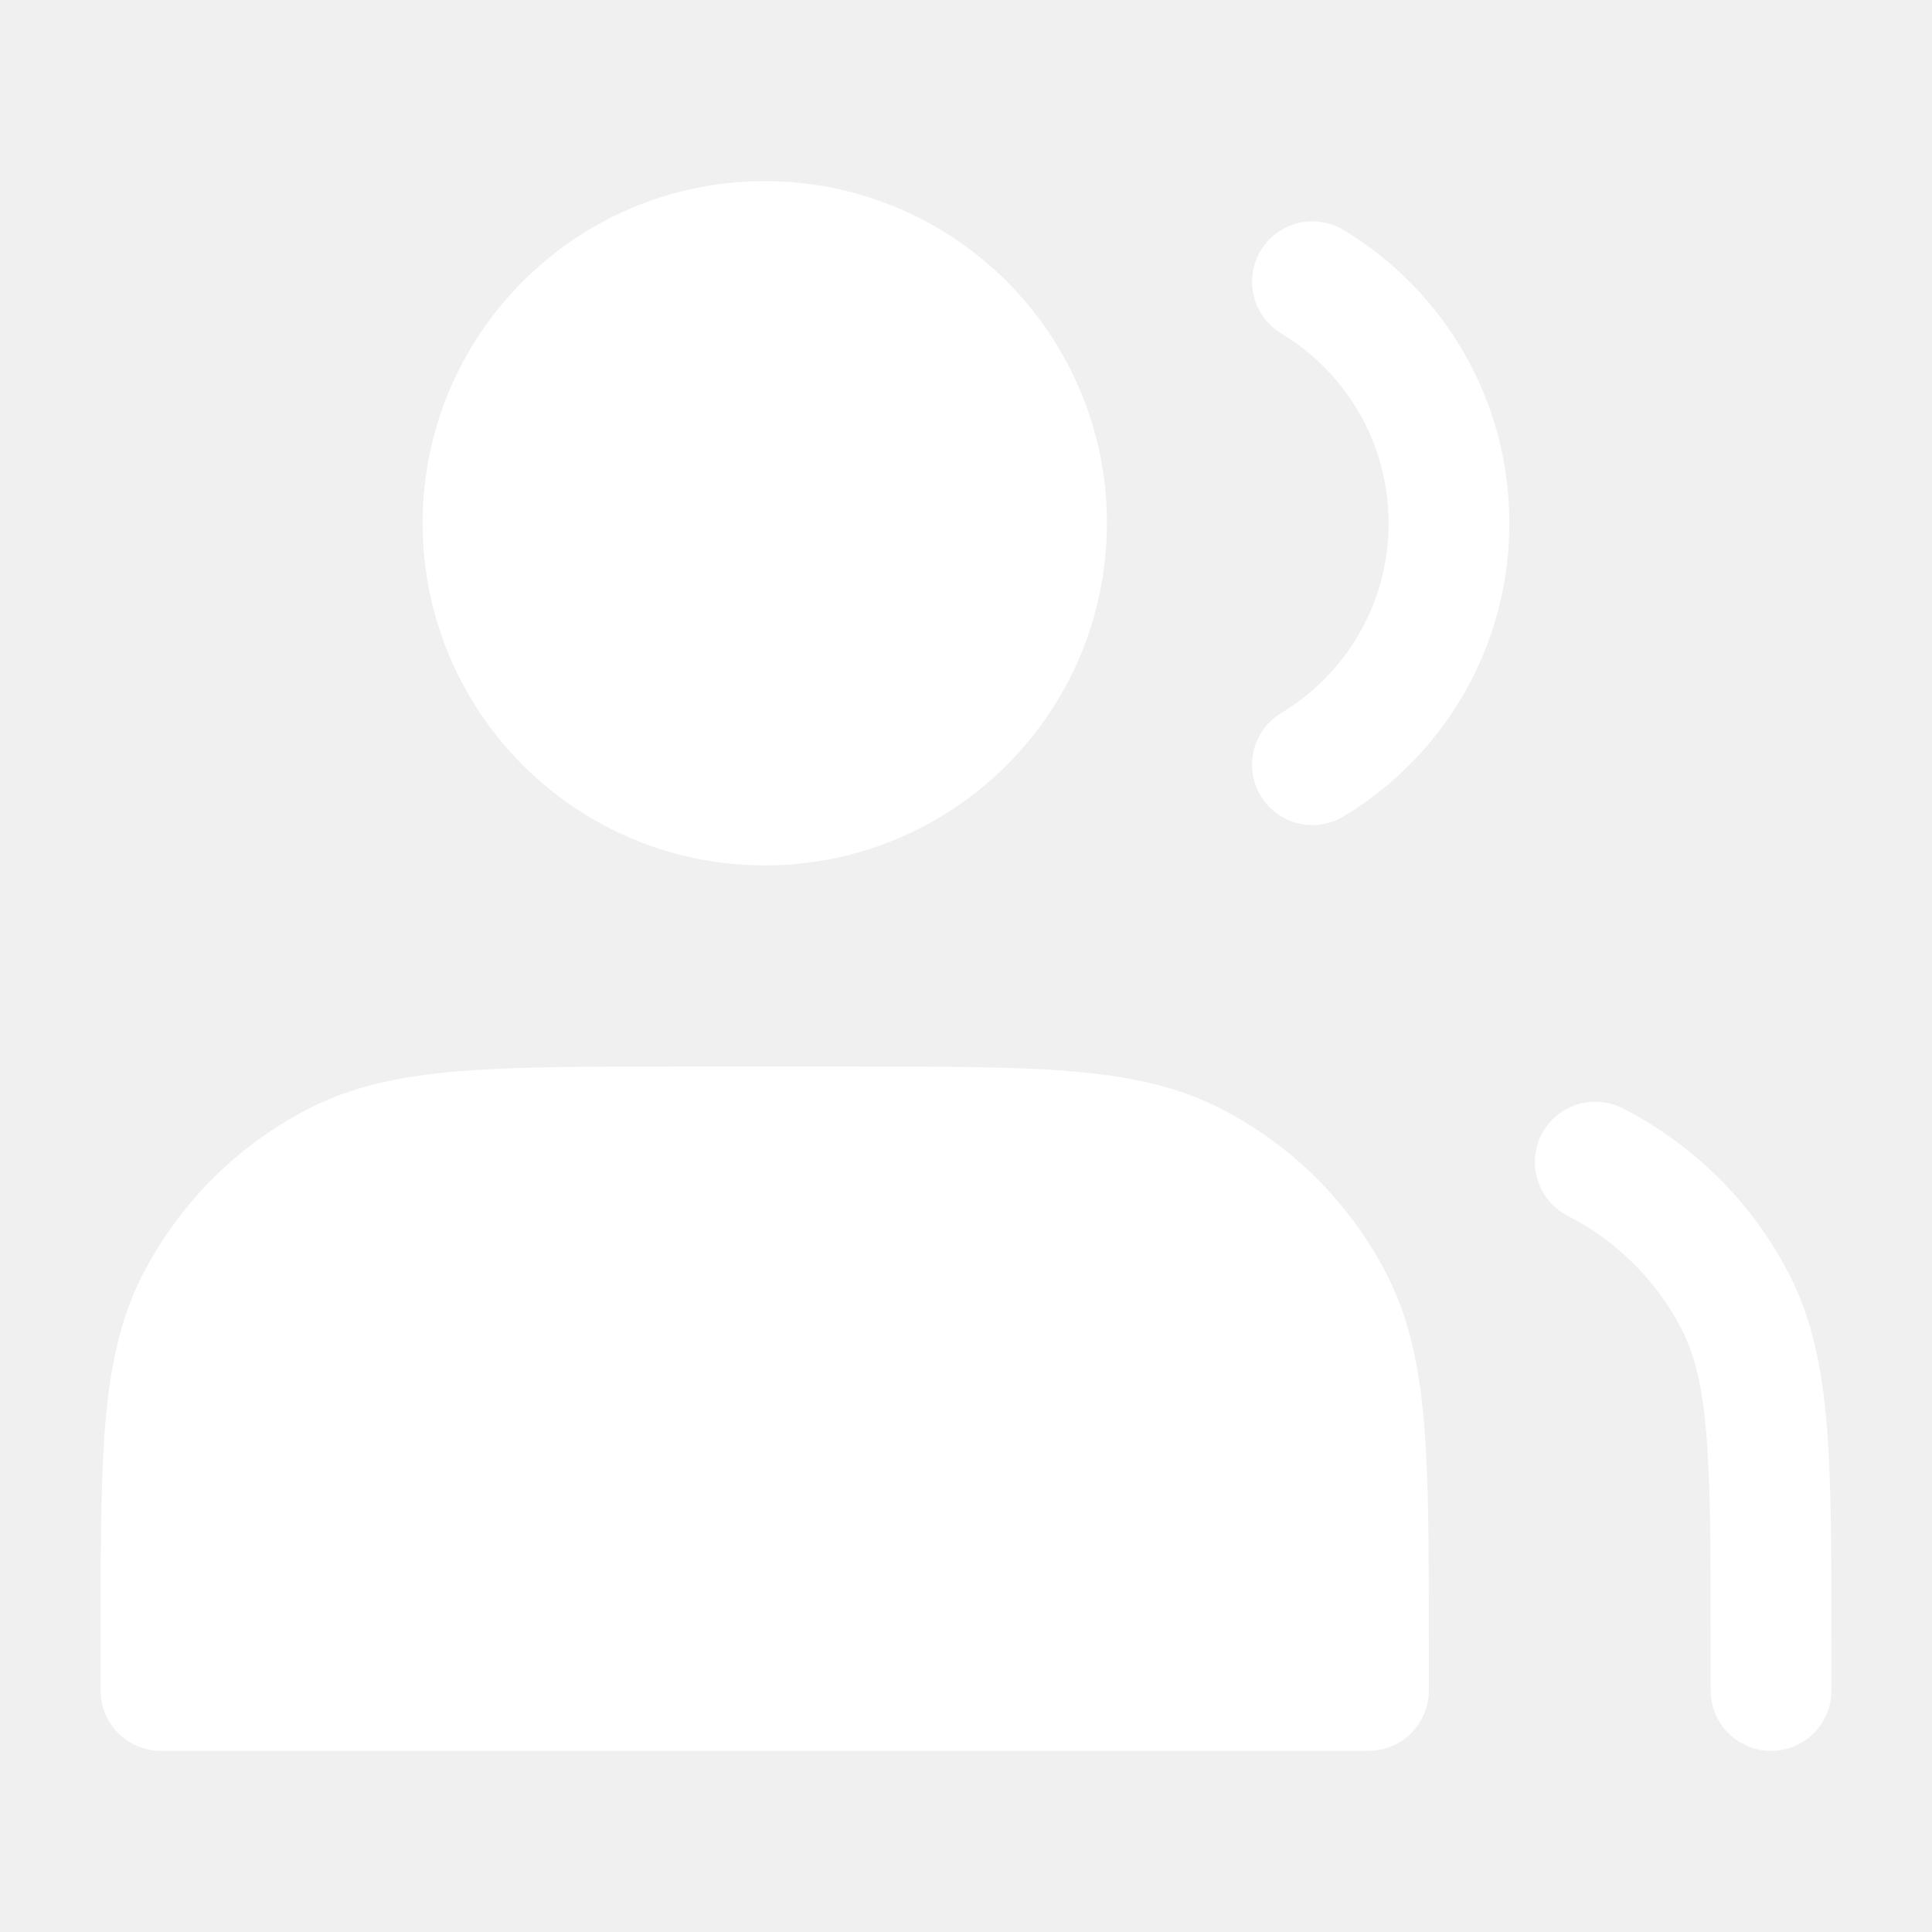
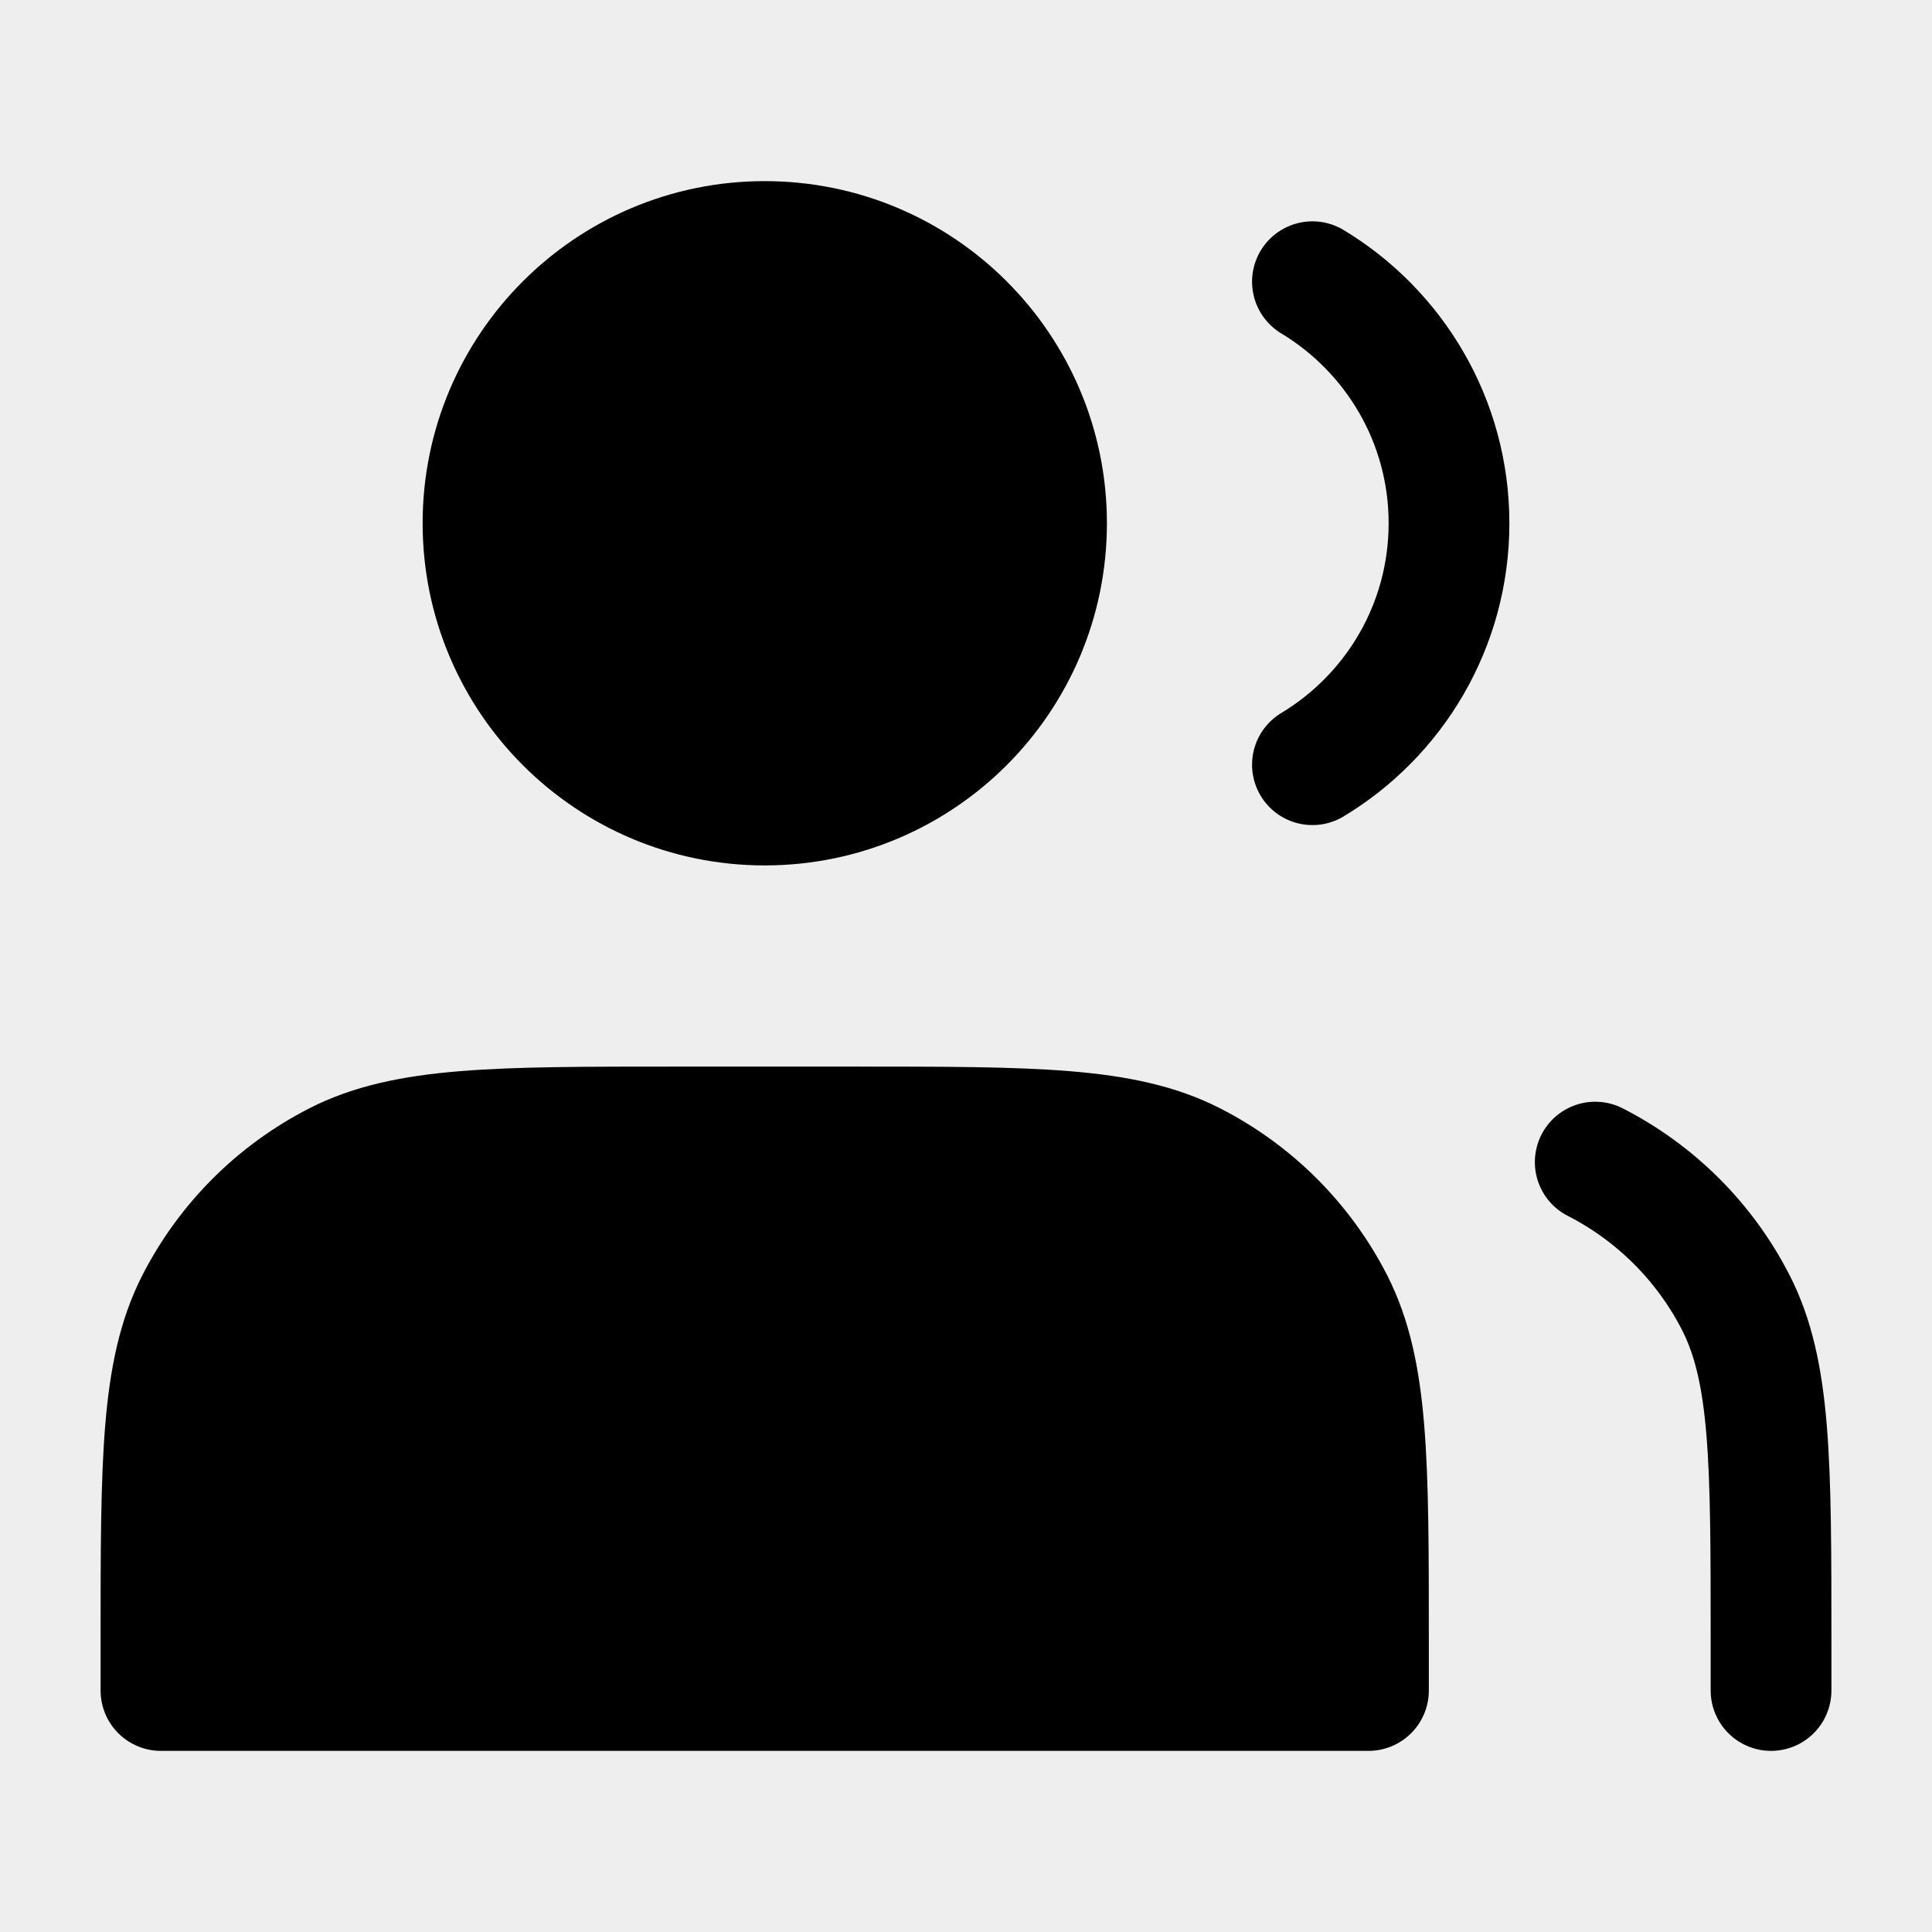
- <svg xmlns="http://www.w3.org/2000/svg" width="16px" height="16px" viewBox="0 0 16 16" version="1.1">
+ <svg xmlns="http://www.w3.org/2000/svg" viewBox="0 0 16 16" version="1.1">
  <g id="选人选部门" stroke="none" stroke-width="1" fill="none" fill-rule="evenodd">
    <g id="补充icon及颜色" transform="translate(-95, -12)">
      <g id="岗位" transform="translate(95, 12)">
-         <rect id="矩形" fill-opacity="0.01" fill="#FFFFFF" fill-rule="nonzero" x="0" y="0" width="16" height="16" />
-         <path d="M6.333,6.667 C7.622,6.667 8.667,5.622 8.667,4.333 C8.667,3.045 7.622,2 6.333,2 C5.045,2 4,3.045 4,4.333 C4,5.622 5.045,6.667 6.333,6.667 Z" id="路径" stroke="#FFFFFF" fill="#FFFFFF" stroke-linecap="round" stroke-linejoin="round" />
-         <path d="M10.869,2.333 C11.547,2.742 12,3.485 12,4.333 C12,5.182 11.547,5.925 10.869,6.333" id="路径" stroke="#FFFFFF" stroke-linecap="round" stroke-linejoin="round" />
-         <path d="M1.333,13.6 L1.333,14 L11.333,14 L11.333,13.6 C11.333,12.107 11.333,11.36 11.043,10.789 C10.787,10.288 10.379,9.88 9.877,9.624 C9.307,9.333 8.56,9.333 7.067,9.333 L5.6,9.333 C4.107,9.333 3.36,9.333 2.789,9.624 C2.288,9.88 1.88,10.288 1.624,10.789 C1.333,11.36 1.333,12.107 1.333,13.6 Z" id="路径" stroke="#FFFFFF" fill="#FFFFFF" stroke-linecap="round" stroke-linejoin="round" />
-         <path d="M14.667,14 L14.667,13.6 C14.667,12.107 14.667,11.36 14.376,10.789 C14.12,10.288 13.712,9.88 13.211,9.624" id="路径" stroke="#FFFFFF" stroke-linecap="round" stroke-linejoin="round" />
+         <rect id="矩形" fill-opacity="0.01" fill="currentColor" fill-rule="nonzero" x="0" y="0" width="16" height="16" />
+         <path d="M6.333,6.667 C7.622,6.667 8.667,5.622 8.667,4.333 C8.667,3.045 7.622,2 6.333,2 C5.045,2 4,3.045 4,4.333 C4,5.622 5.045,6.667 6.333,6.667 Z" id="路径" stroke="currentColor" fill="currentColor" stroke-linecap="round" stroke-linejoin="round" />
+         <path d="M10.869,2.333 C11.547,2.742 12,3.485 12,4.333 C12,5.182 11.547,5.925 10.869,6.333" id="路径" stroke="currentColor" stroke-linecap="round" stroke-linejoin="round" />
+         <path d="M1.333,13.6 L1.333,14 L11.333,14 L11.333,13.6 C11.333,12.107 11.333,11.36 11.043,10.789 C10.787,10.288 10.379,9.88 9.877,9.624 C9.307,9.333 8.56,9.333 7.067,9.333 L5.6,9.333 C4.107,9.333 3.36,9.333 2.789,9.624 C2.288,9.88 1.88,10.288 1.624,10.789 C1.333,11.36 1.333,12.107 1.333,13.6 Z" id="路径" stroke="currentColor" fill="currentColor" stroke-linecap="round" stroke-linejoin="round" />
+         <path d="M14.667,14 L14.667,13.6 C14.667,12.107 14.667,11.36 14.376,10.789 C14.12,10.288 13.712,9.88 13.211,9.624" id="路径" stroke="currentColor" stroke-linecap="round" stroke-linejoin="round" />
      </g>
    </g>
  </g>
</svg>
